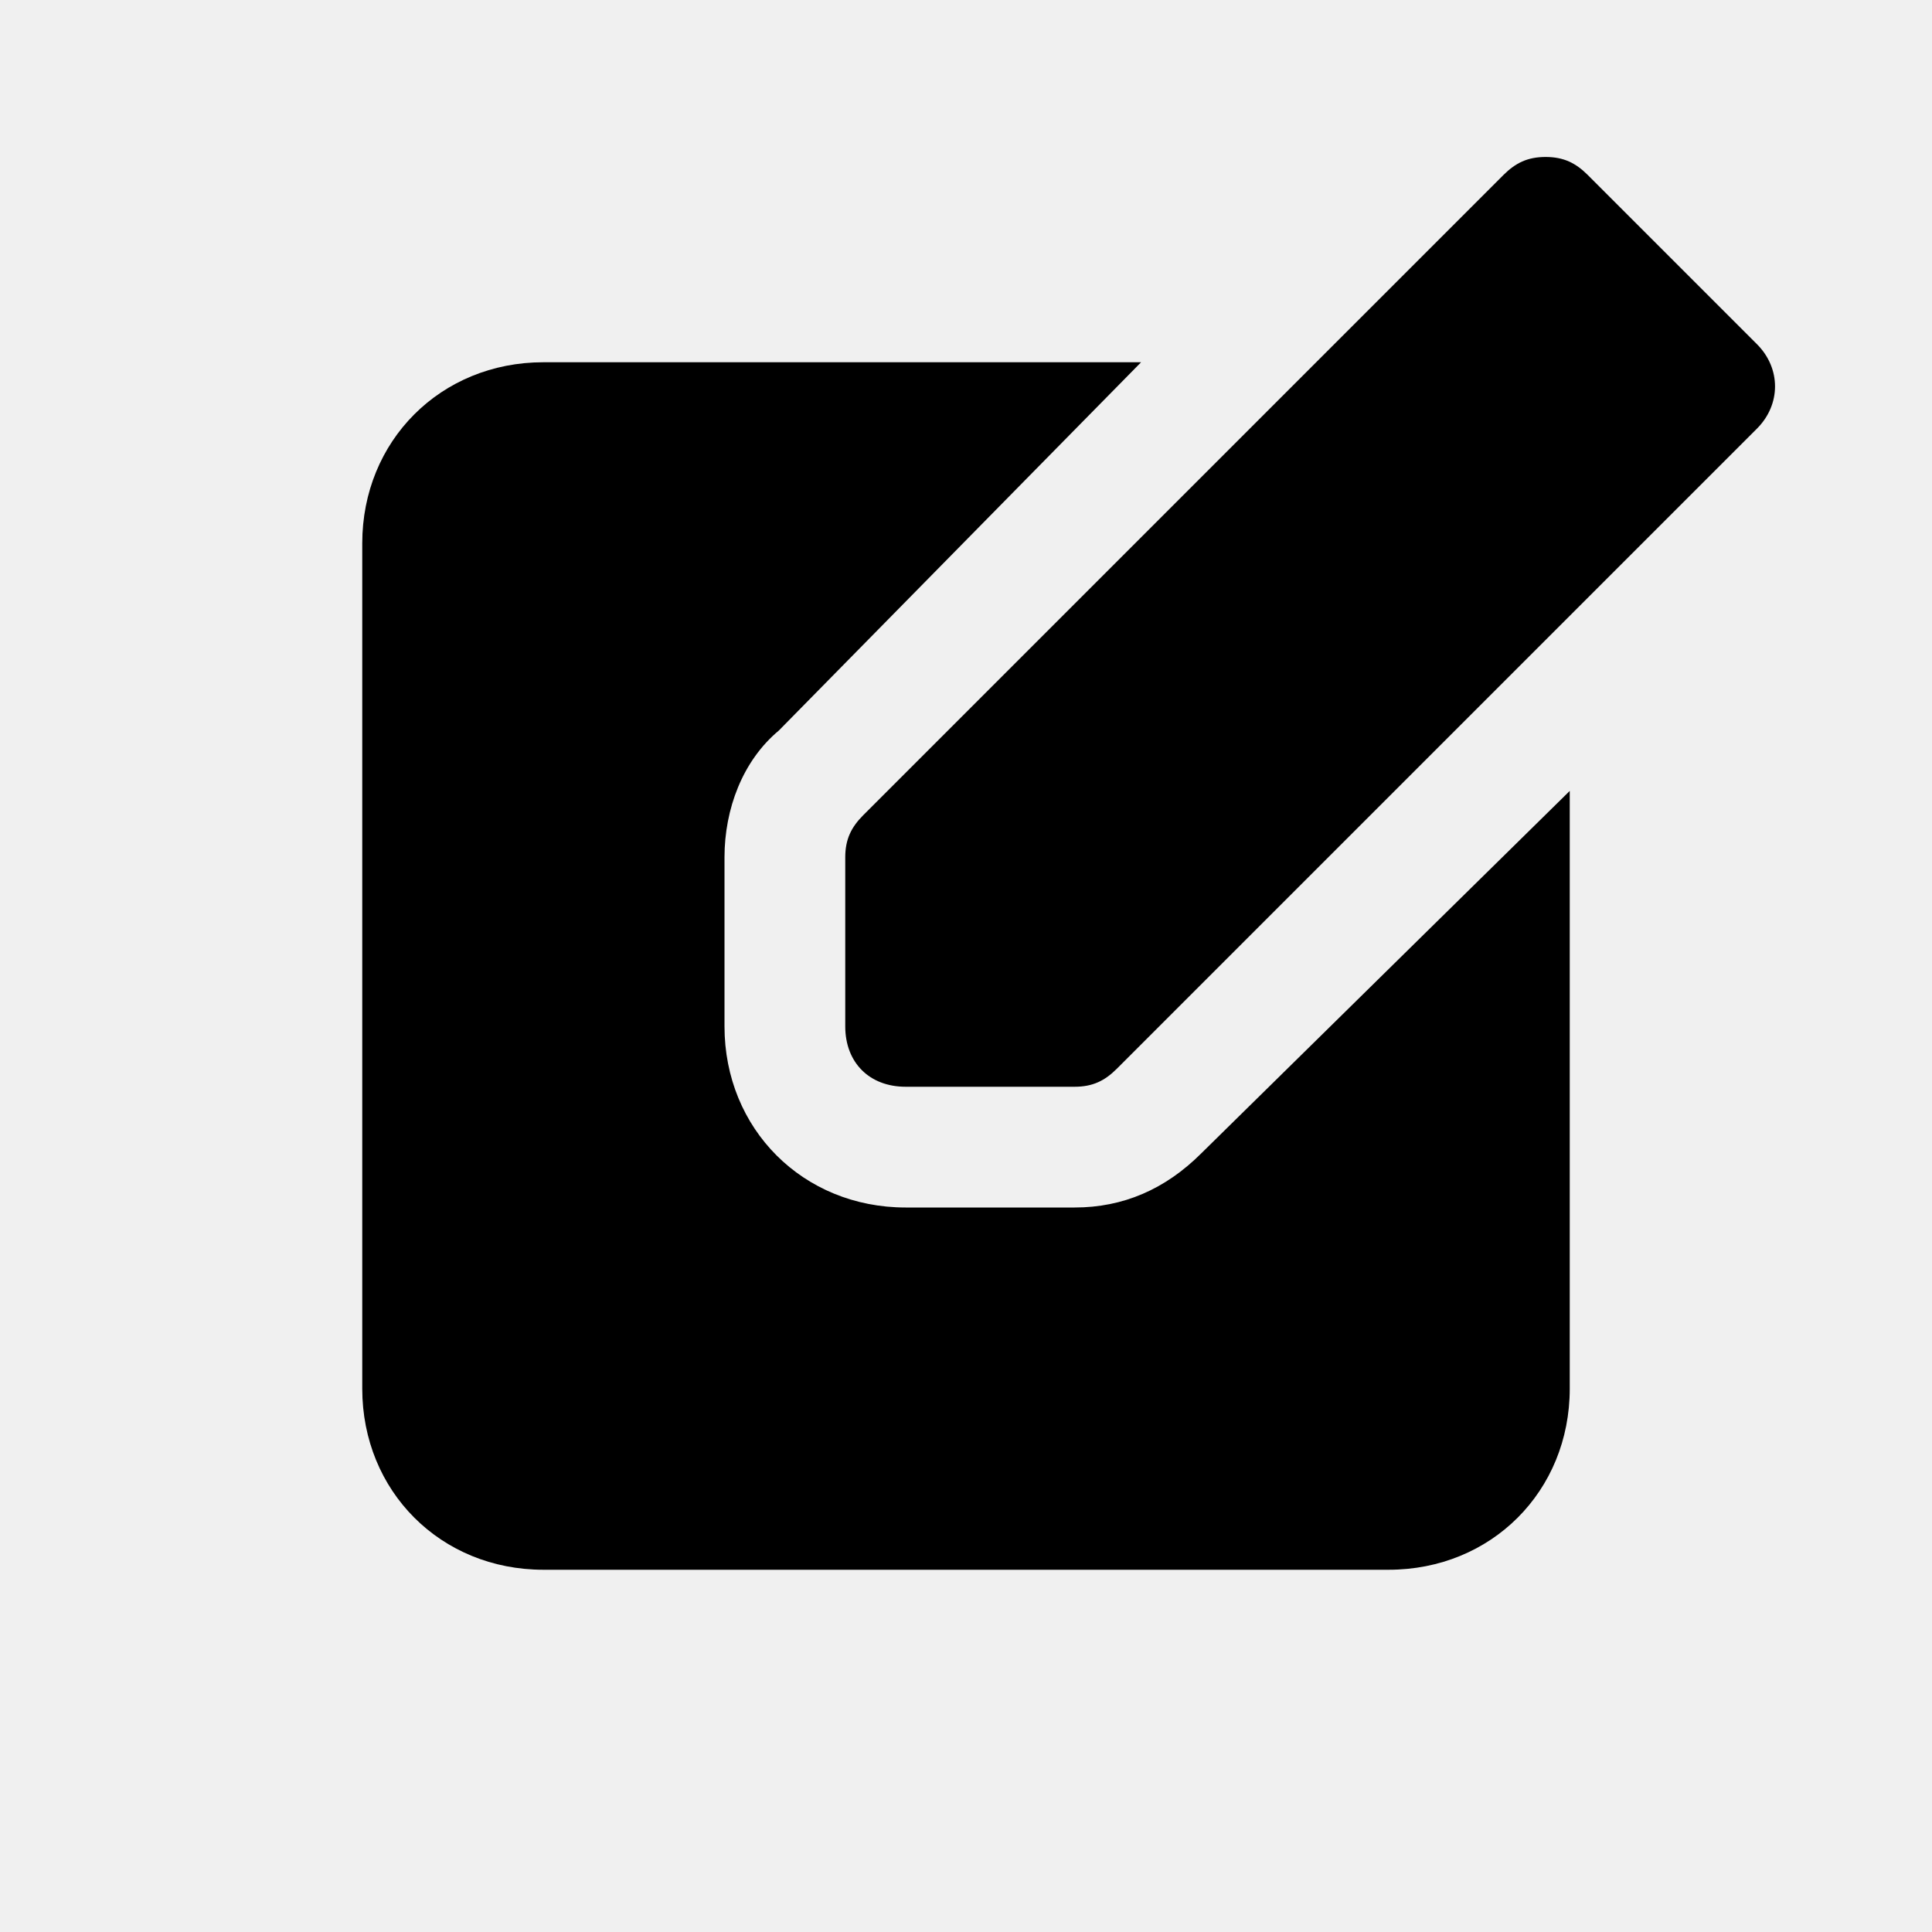
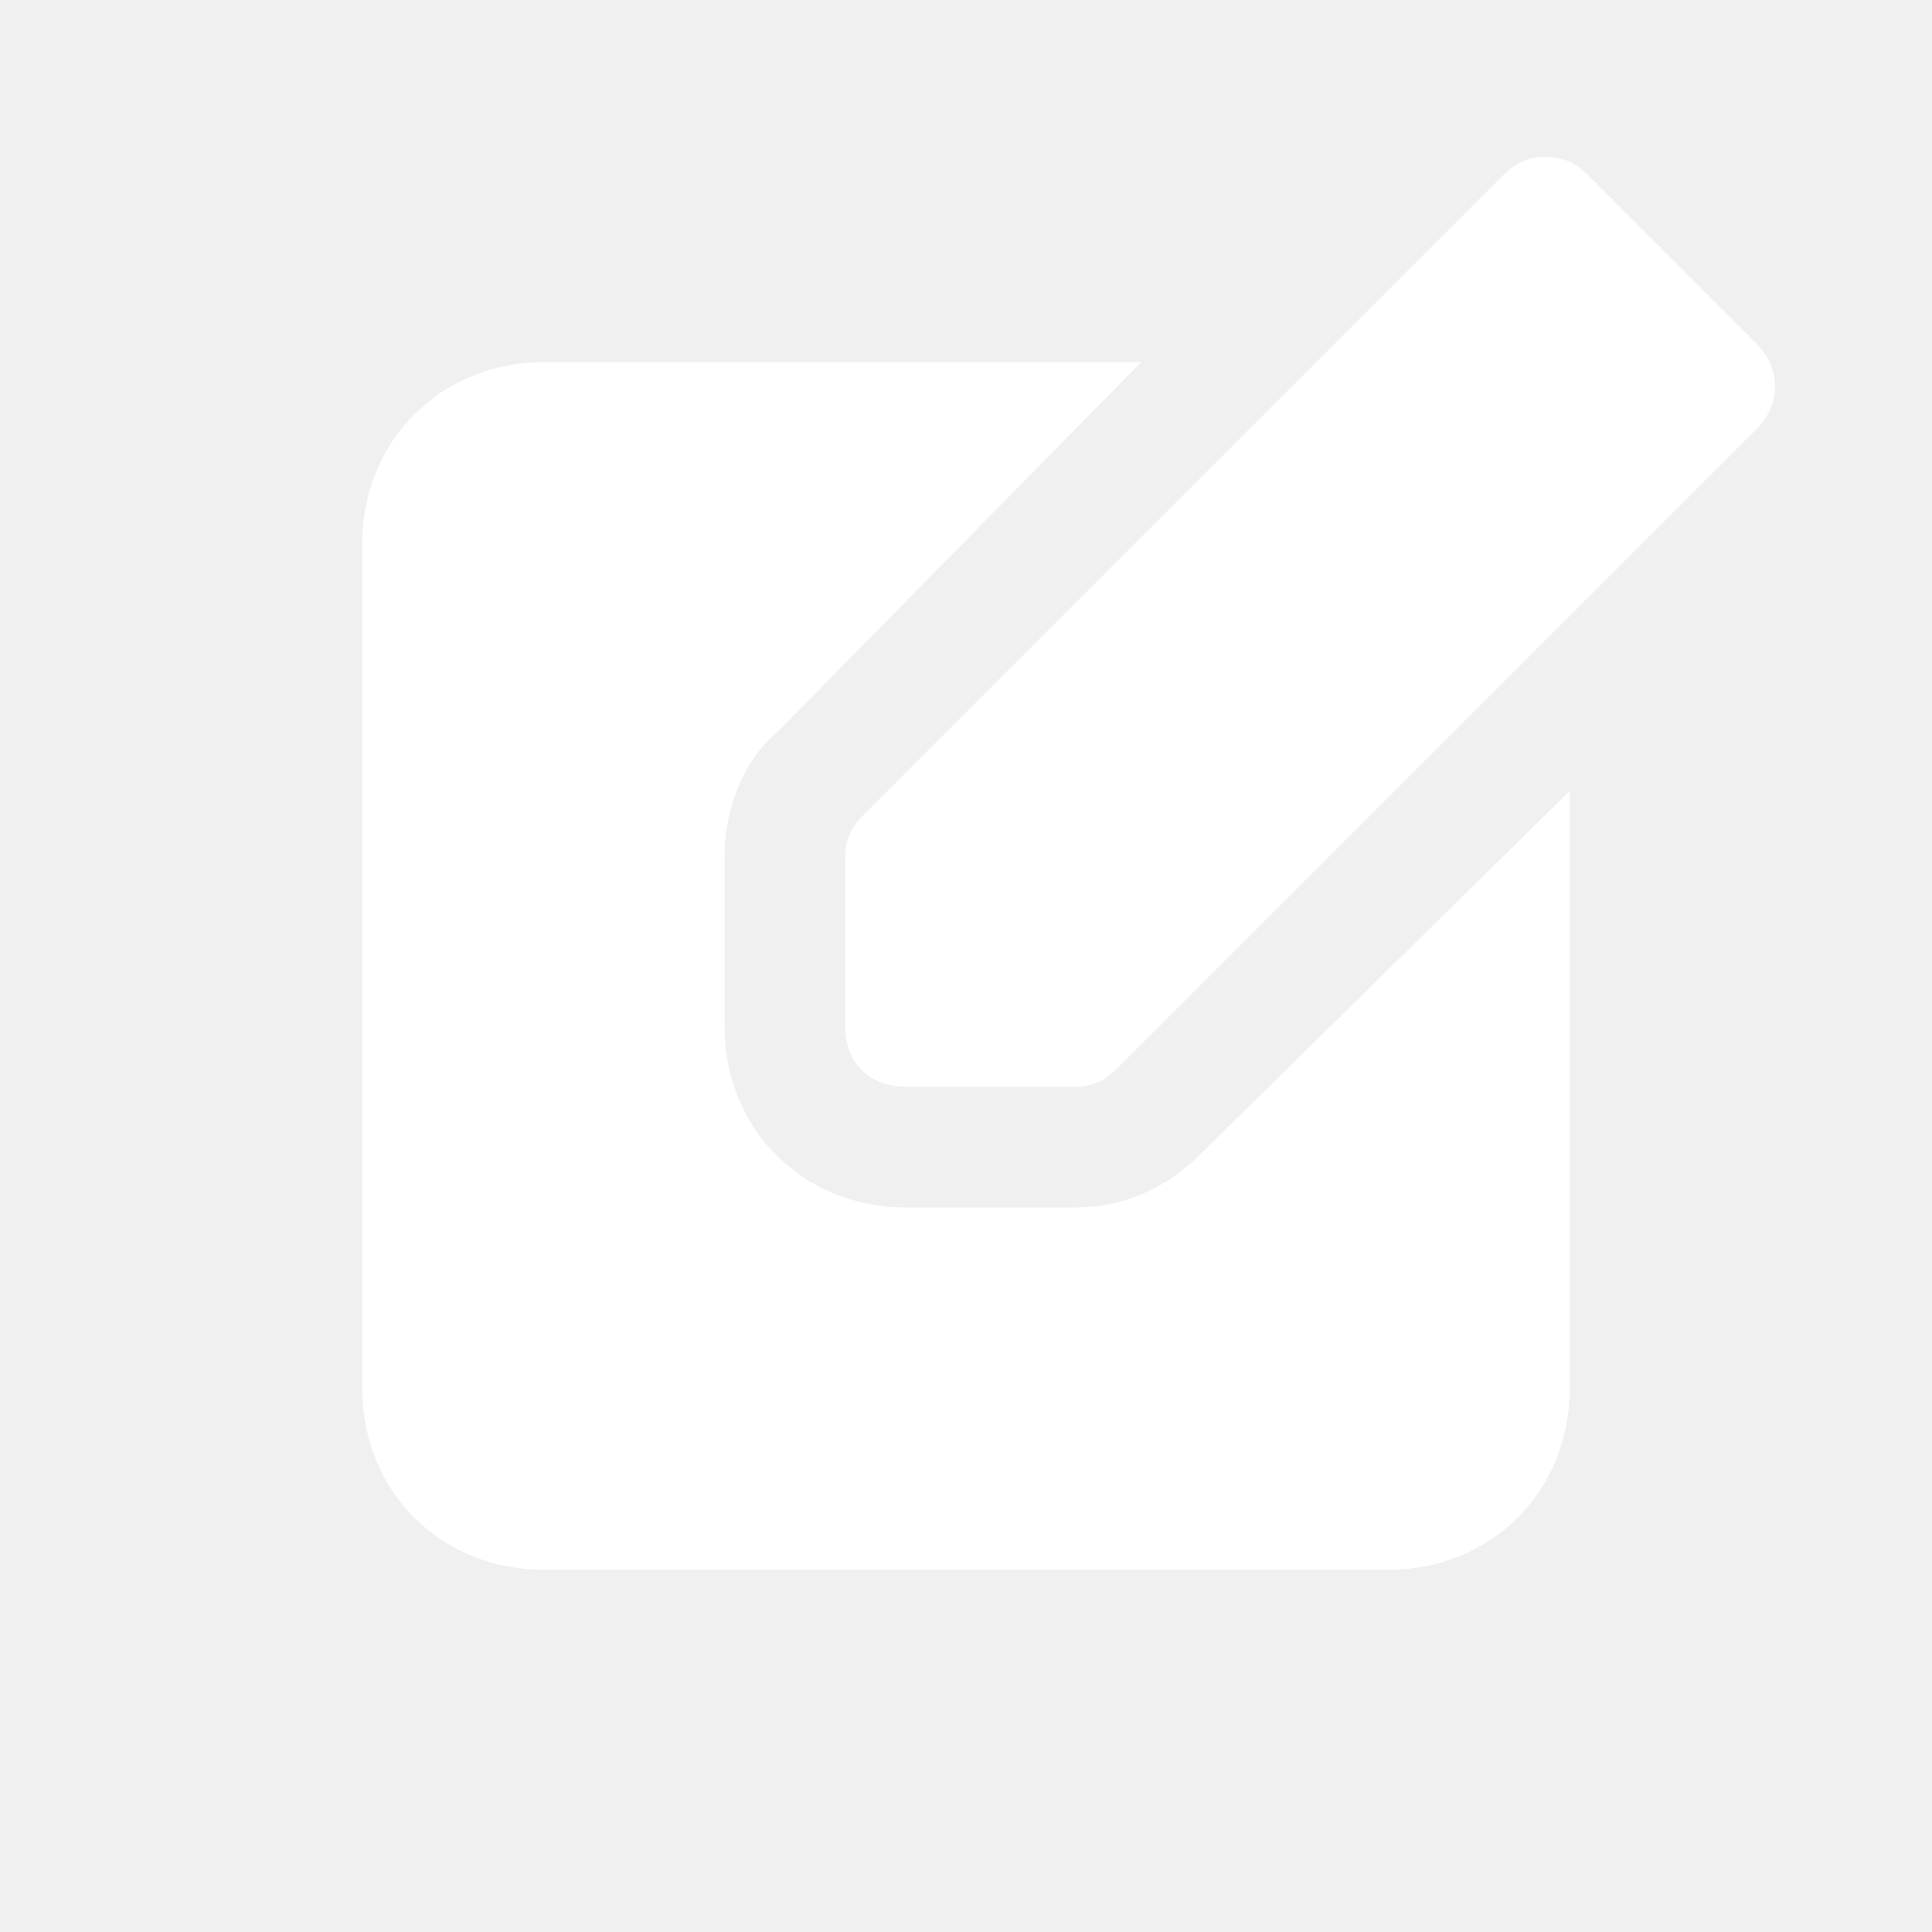
<svg xmlns="http://www.w3.org/2000/svg" fill="#000000" height="800px" width="800px" version="1.1" id="Icons" viewBox="0 0 32 32" xml:space="preserve">
-   <g>
-     <path d="M17.8,18H15c-0.6,0-1-0.4-1-1v-2.8c0-0.3,0.1-0.5,0.3-0.7L24.9,2.9c0.2-0.2,0.4-0.3,0.7-0.3l0,0c0.3,0,0.5,0.1,0.7,0.3   l2.8,2.8c0.4,0.4,0.4,1,0,1.4L18.5,17.7C18.3,17.9,18.1,18,17.8,18z" />
+   <defs id="defs2" />
+   <g id="g1" style="fill:#ffffff;fill-opacity:1">
+     <path d="M17.8,18H15c-0.6,0-1-0.4-1-1v-2.8c0-0.3,0.1-0.5,0.3-0.7L24.9,2.9c0.2-0.2,0.4-0.3,0.7-0.3l0,0c0.3,0,0.5,0.1,0.7,0.3   l2.8,2.8c0.4,0.4,0.4,1,0,1.4L18.5,17.7C18.3,17.9,18.1,18,17.8,18z" id="path1" style="fill:#ffffff;fill-opacity:1" />
  </g>
-   <path d="M19.9,19.1c-0.6,0.6-1.3,0.9-2.1,0.9H15c-1.7,0-3-1.3-3-3v-2.8c0-0.8,0.3-1.6,0.9-2.1L18.9,6H9C7.3,6,6,7.3,6,9v14  c0,1.7,1.3,3,3,3h14c1.7,0,3-1.3,3-3v-9.9L19.9,19.1z" />
+   <path d="M19.9,19.1c-0.6,0.6-1.3,0.9-2.1,0.9H15c-1.7,0-3-1.3-3-3v-2.8c0-0.8,0.3-1.6,0.9-2.1L18.9,6H9C7.3,6,6,7.3,6,9v14  c0,1.7,1.3,3,3,3h14c1.7,0,3-1.3,3-3v-9.9L19.9,19.1z" id="path2" style="fill:#ffffff;fill-opacity:1" />
</svg>
